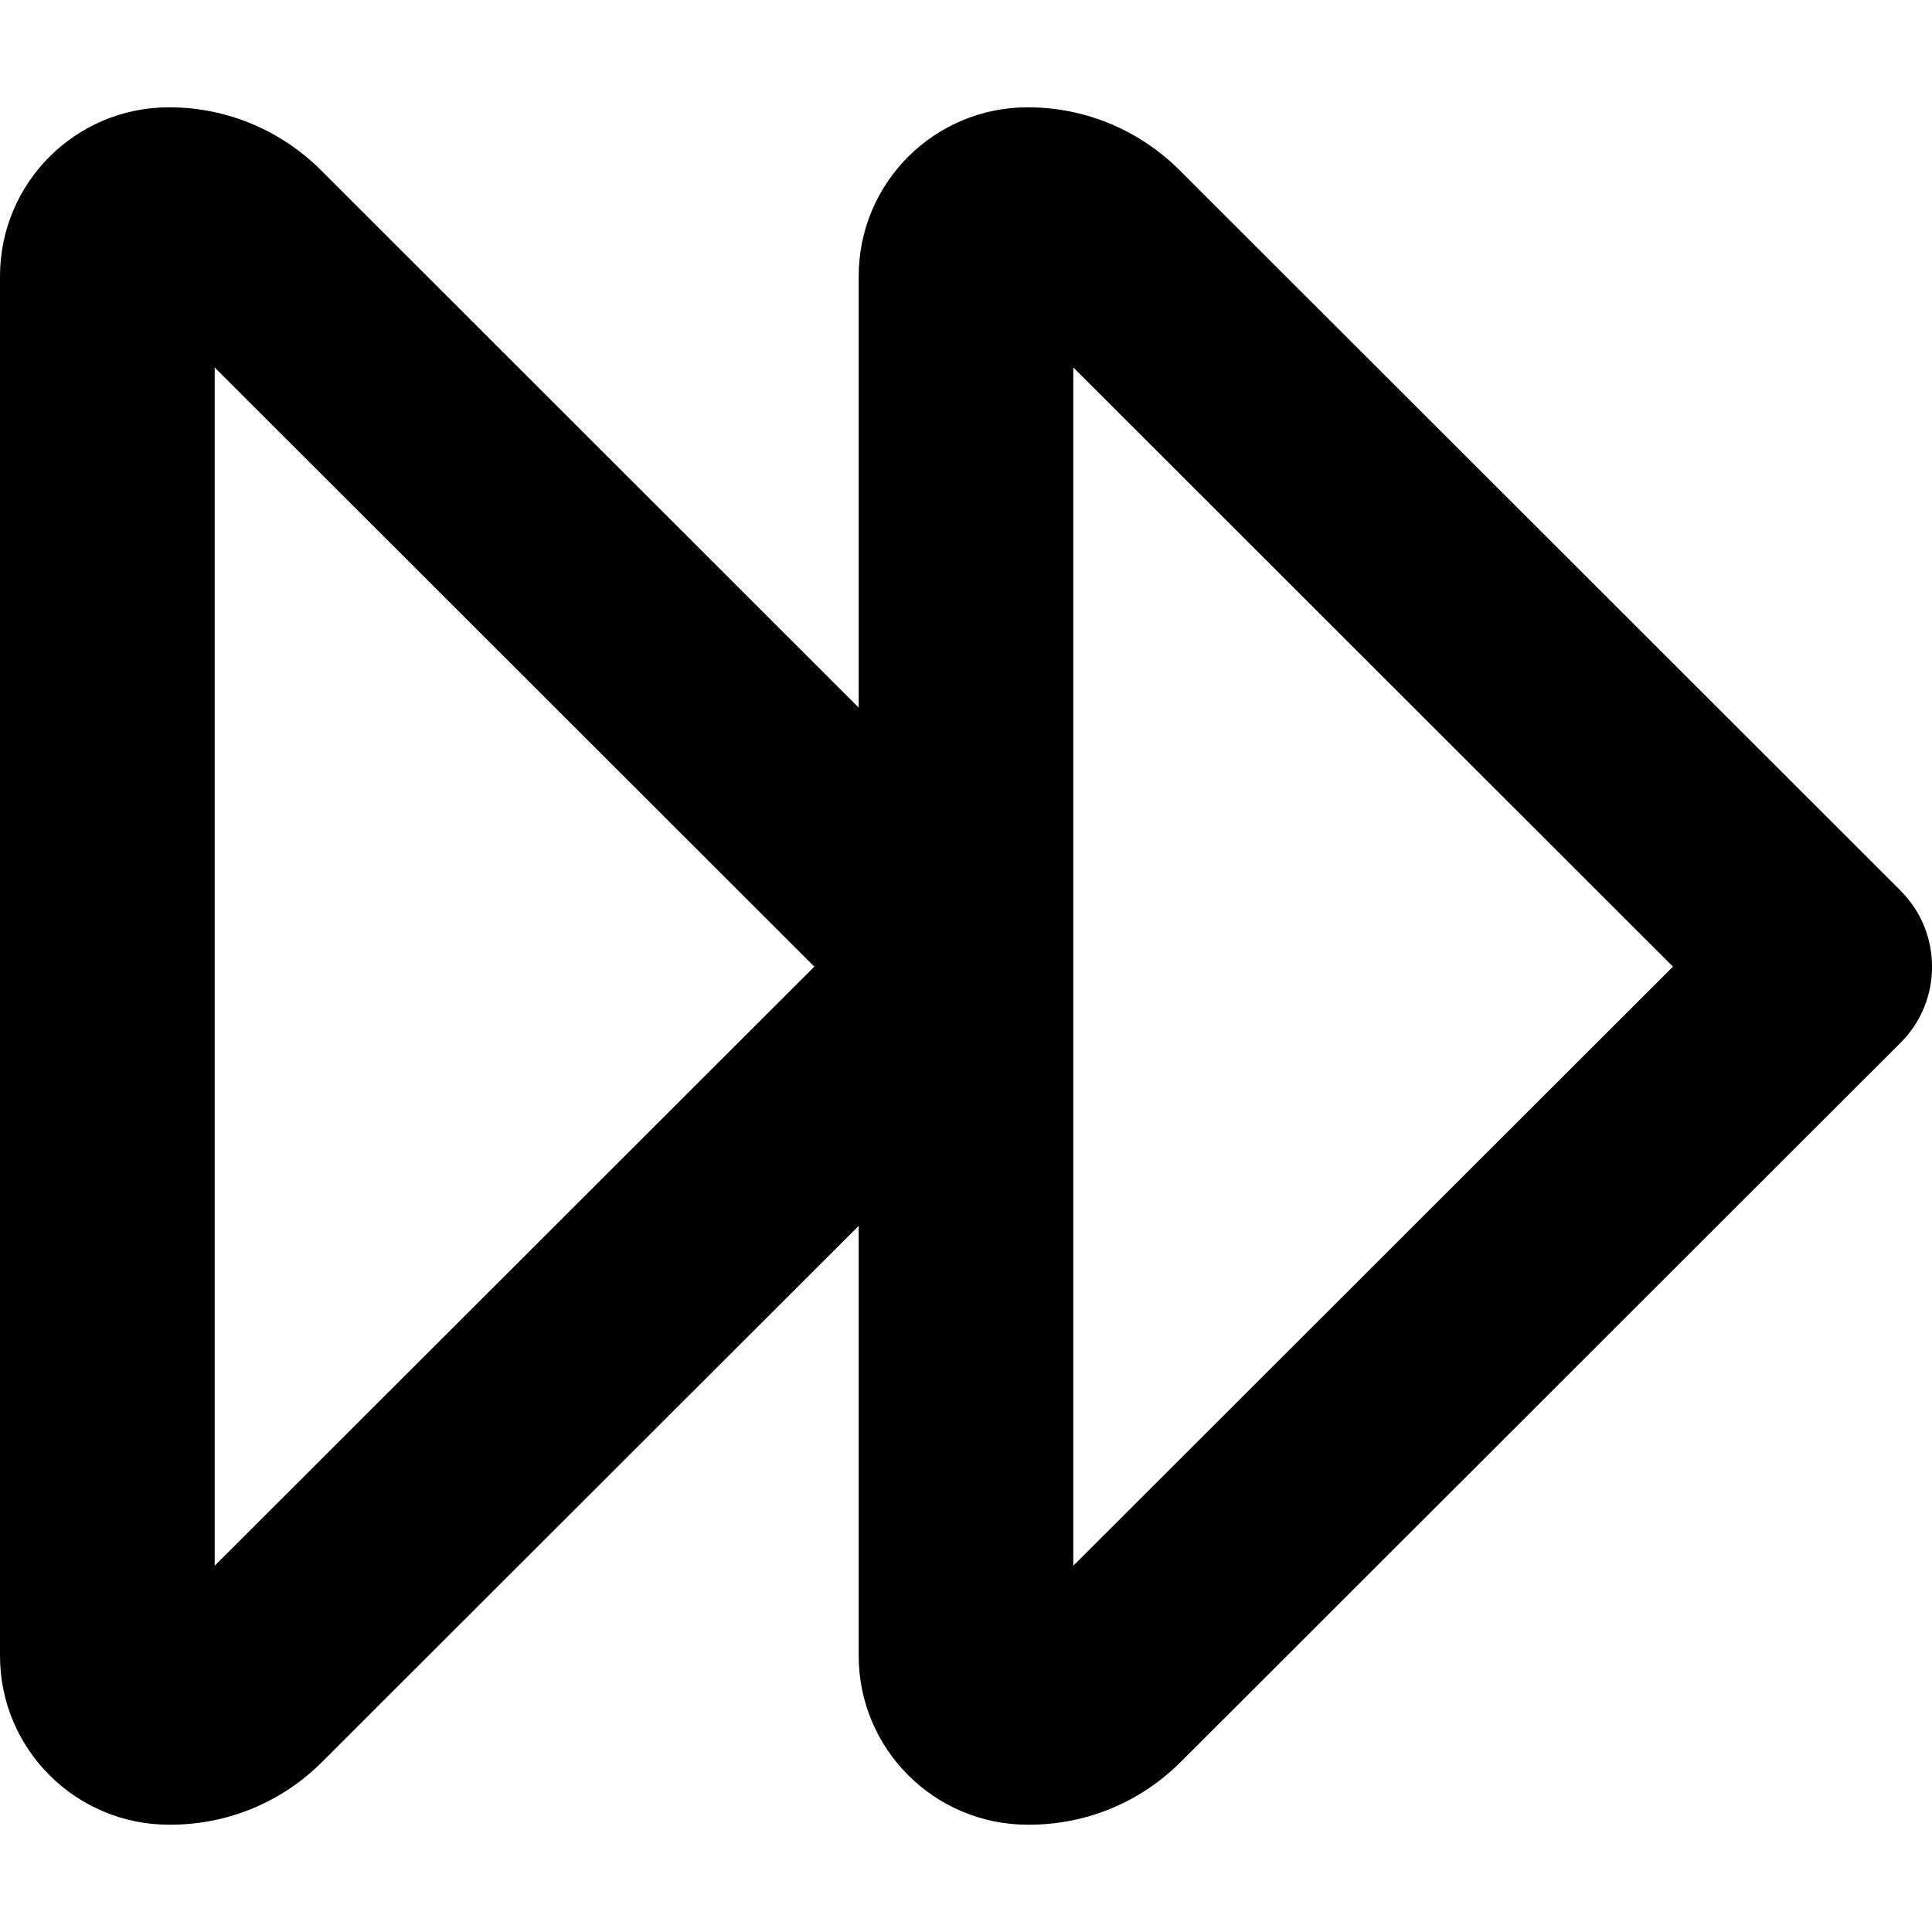
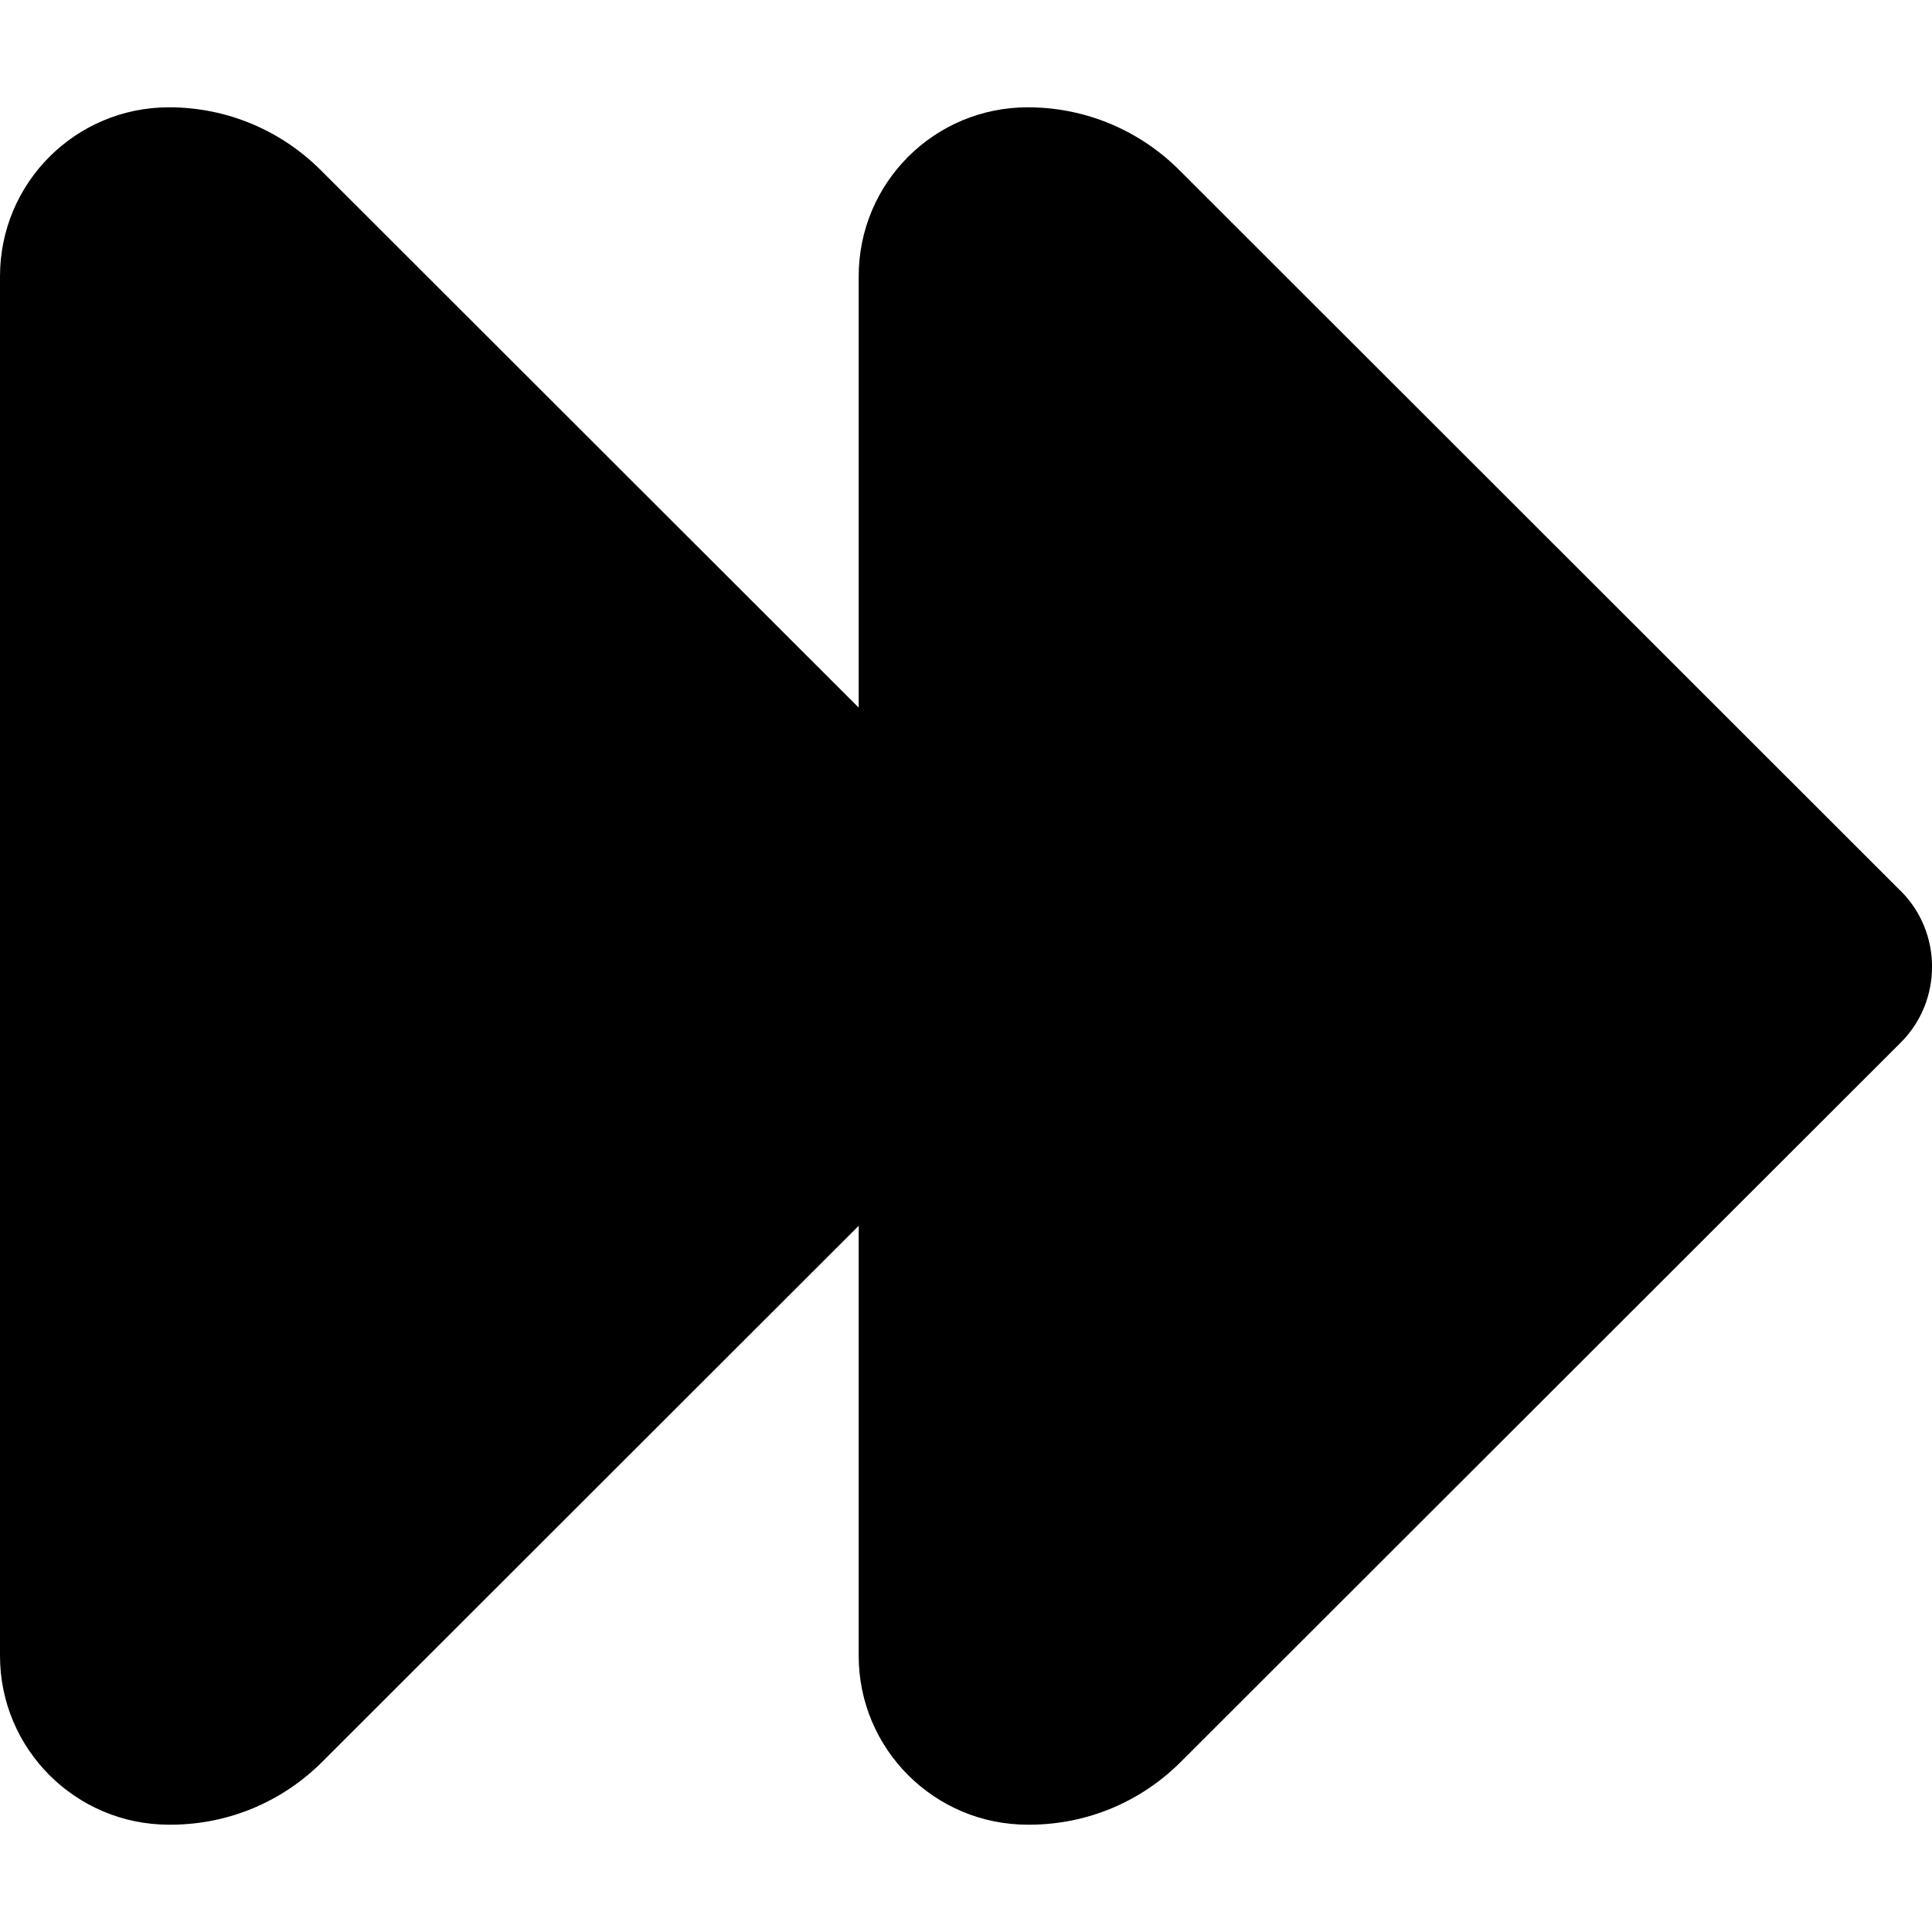
<svg xmlns="http://www.w3.org/2000/svg" version="1.0" id="Layer_1" x="0px" y="0px" width="24" height="24" viewBox="0 0 24 24" enable-background="new 0 0 100 100" xml:space="preserve">
-   <defs id="defs387" />
-   <path d="M 23.612,11.066 14.652,2.113 C 14.169,1.632 13.503,1.333 12.767,1.333 c -1.161,0 -2.1,0.938 -2.1,2.099 V 8.79 L 3.986,2.113 C 3.503,1.632 2.836,1.333 2.1,1.333 0.939,1.333 1.875e-6,2.271 1.875e-6,3.433 V 20.569 c 0,1.158 0.94,2.098 2.1,2.098 h 0.017 c 0.736,0 1.402,-0.297 1.886,-0.781 l 6.664,-6.658 v 5.341 c 0,1.158 0.94,2.098 2.1,2.098 h 0.017 c 0.736,0 1.402,-0.297 1.885,-0.781 l 8.943,-8.935 c 0.518,-0.517 0.518,-1.366 0,-1.884 z M 2.667,19.45 V 4.565 l 7.449,7.443 z m 10.666,0 V 4.565 l 7.449,7.443 z" id="path382" style="stroke-width:0.4;fill:#000000;fill-opacity:1" />
+   <defs id="defs7" />
+   <path d="M 23.611,11.068 14.652,2.115 C 14.169,1.632 13.503,1.333 12.767,1.333 c -1.161,0 -2.1,0.938 -2.1,2.099 V 8.79 L 3.986,2.115 C 3.503,1.632 2.836,1.333 2.1,1.333 0.939,1.333 -2.5625e-6,2.271 -2.5625e-6,3.433 V 20.569 c 0,1.158 0.94,2.098 2.1,2.098 h 0.017 c 0.736,0 1.402,-0.297 1.886,-0.781 l 6.664,-6.659 v 5.342 c 0,1.158 0.94,2.098 2.1,2.098 h 0.017 c 0.736,0 1.402,-0.297 1.885,-0.781 l 8.943,-8.935 c 0.518,-0.517 0.518,-1.366 0,-1.883 z" id="path2" style="stroke-width:0.4" />
</svg>
